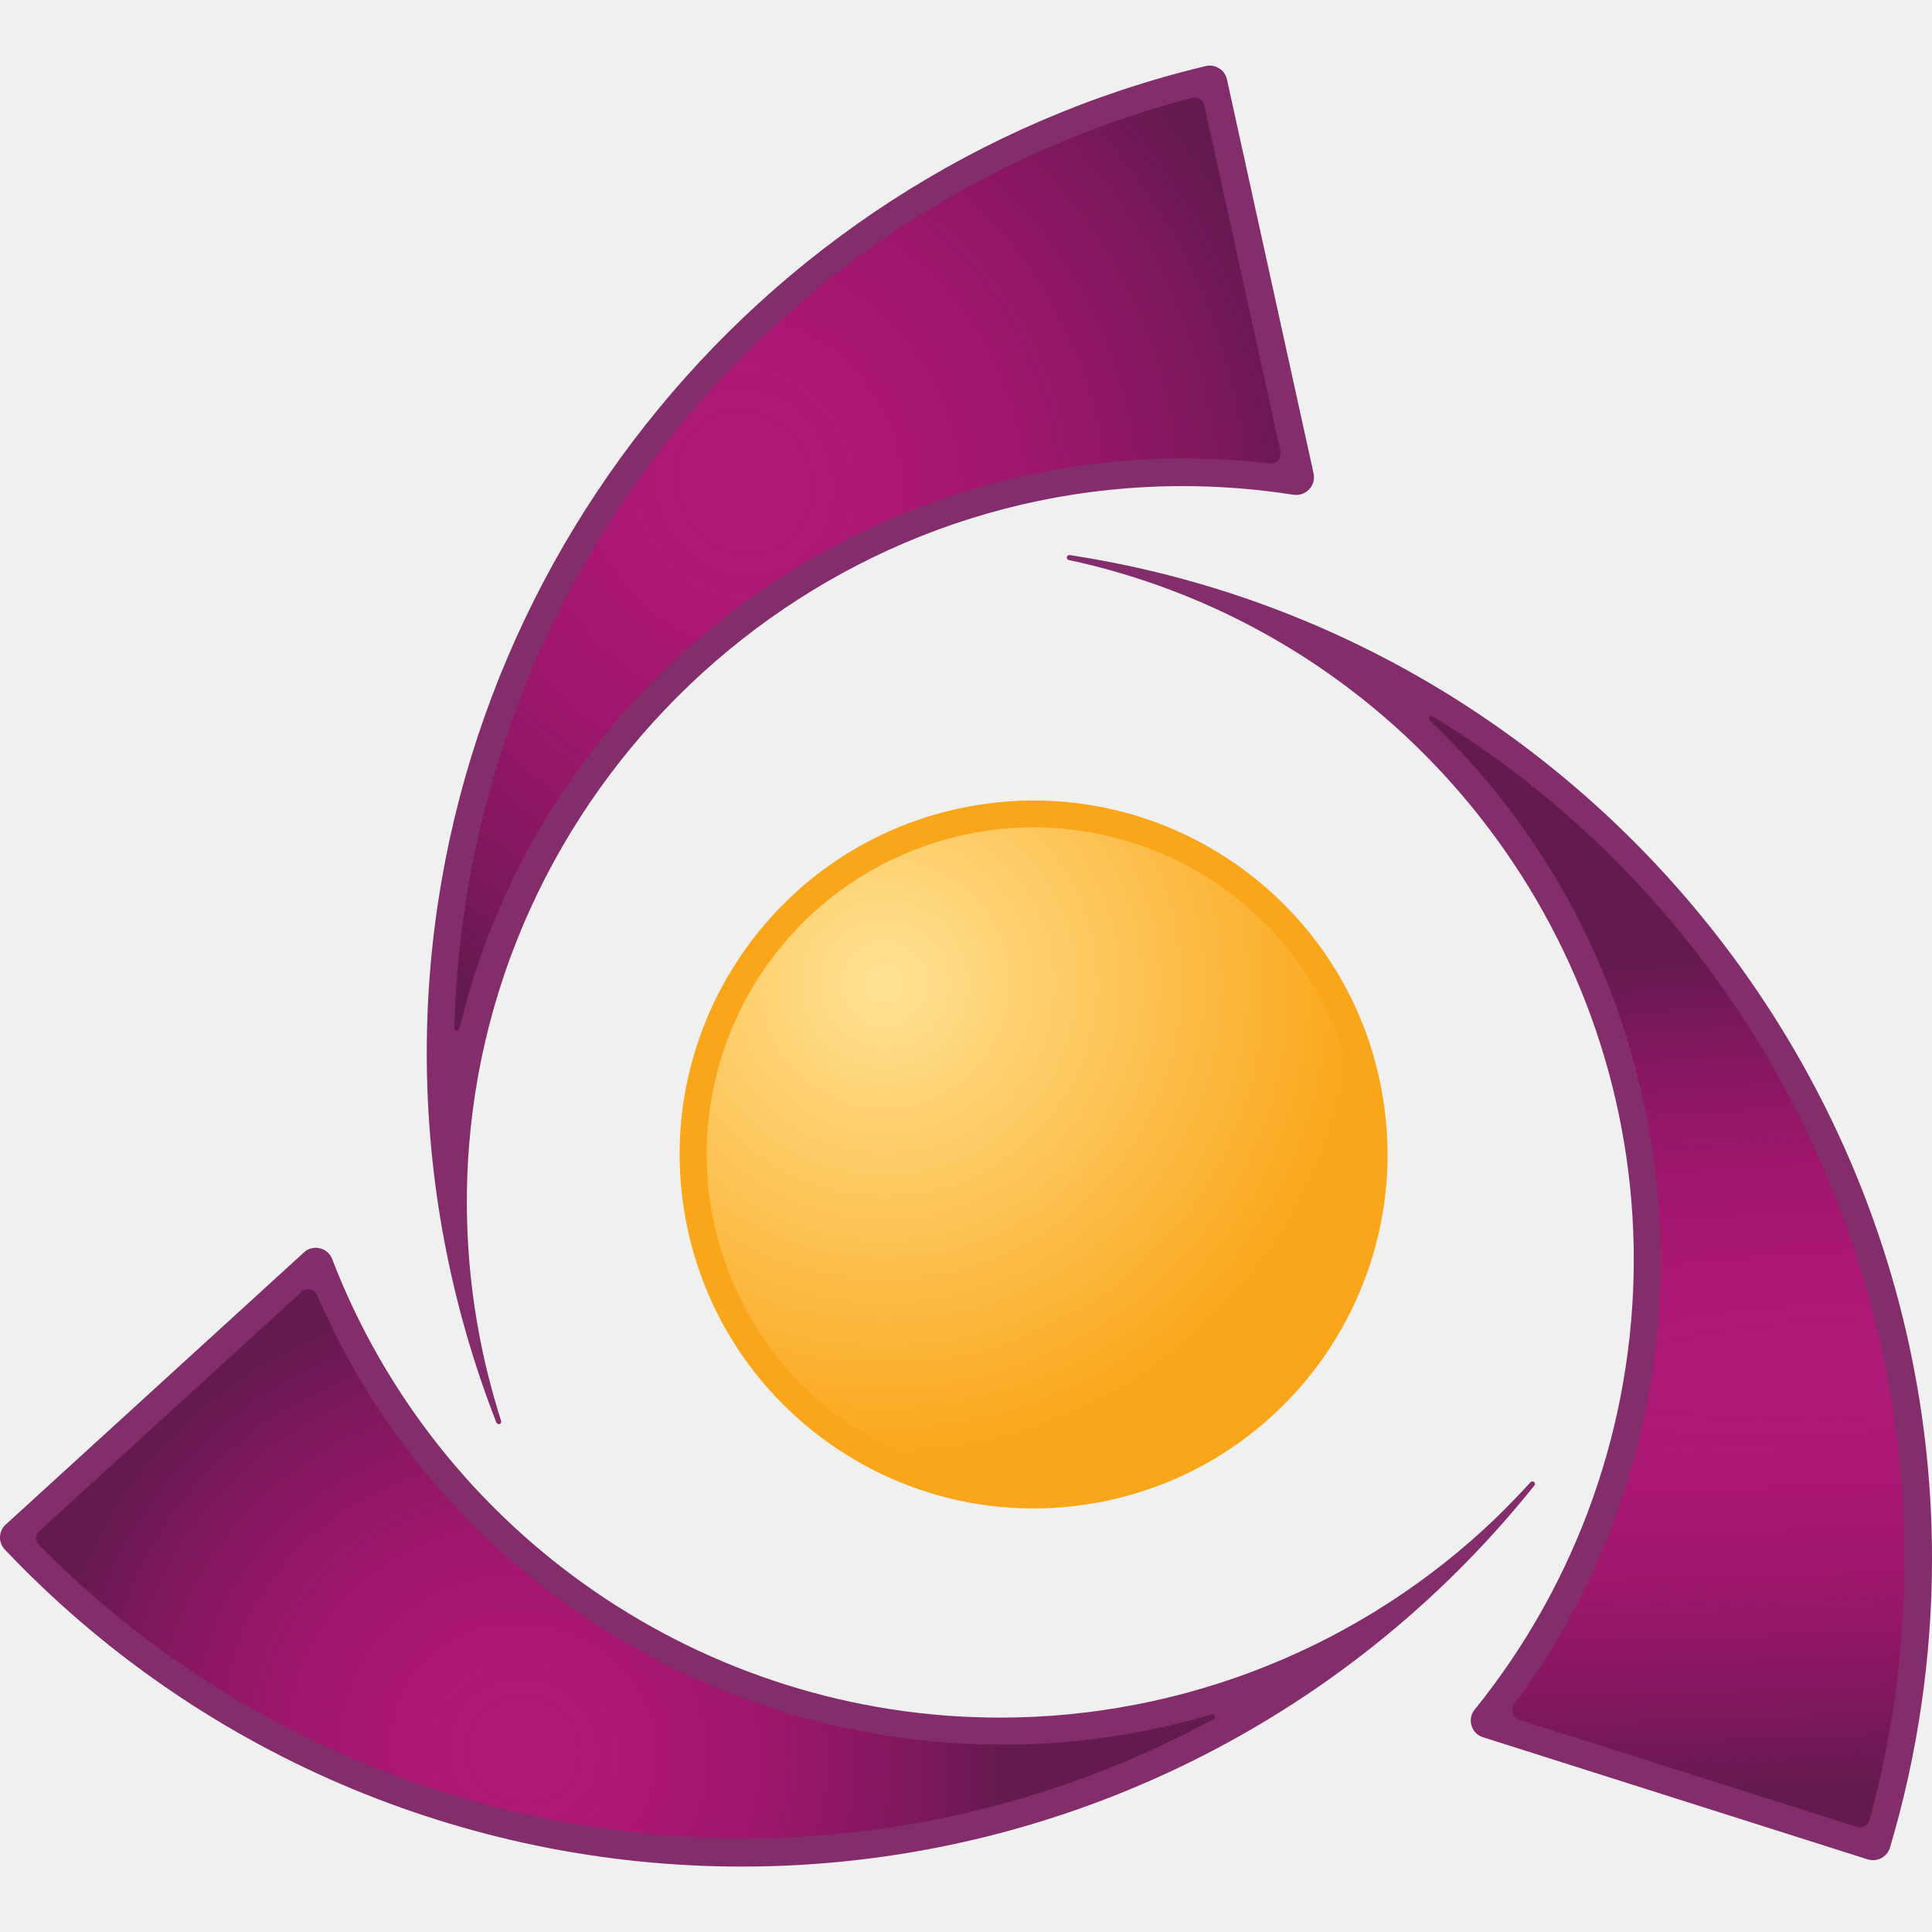
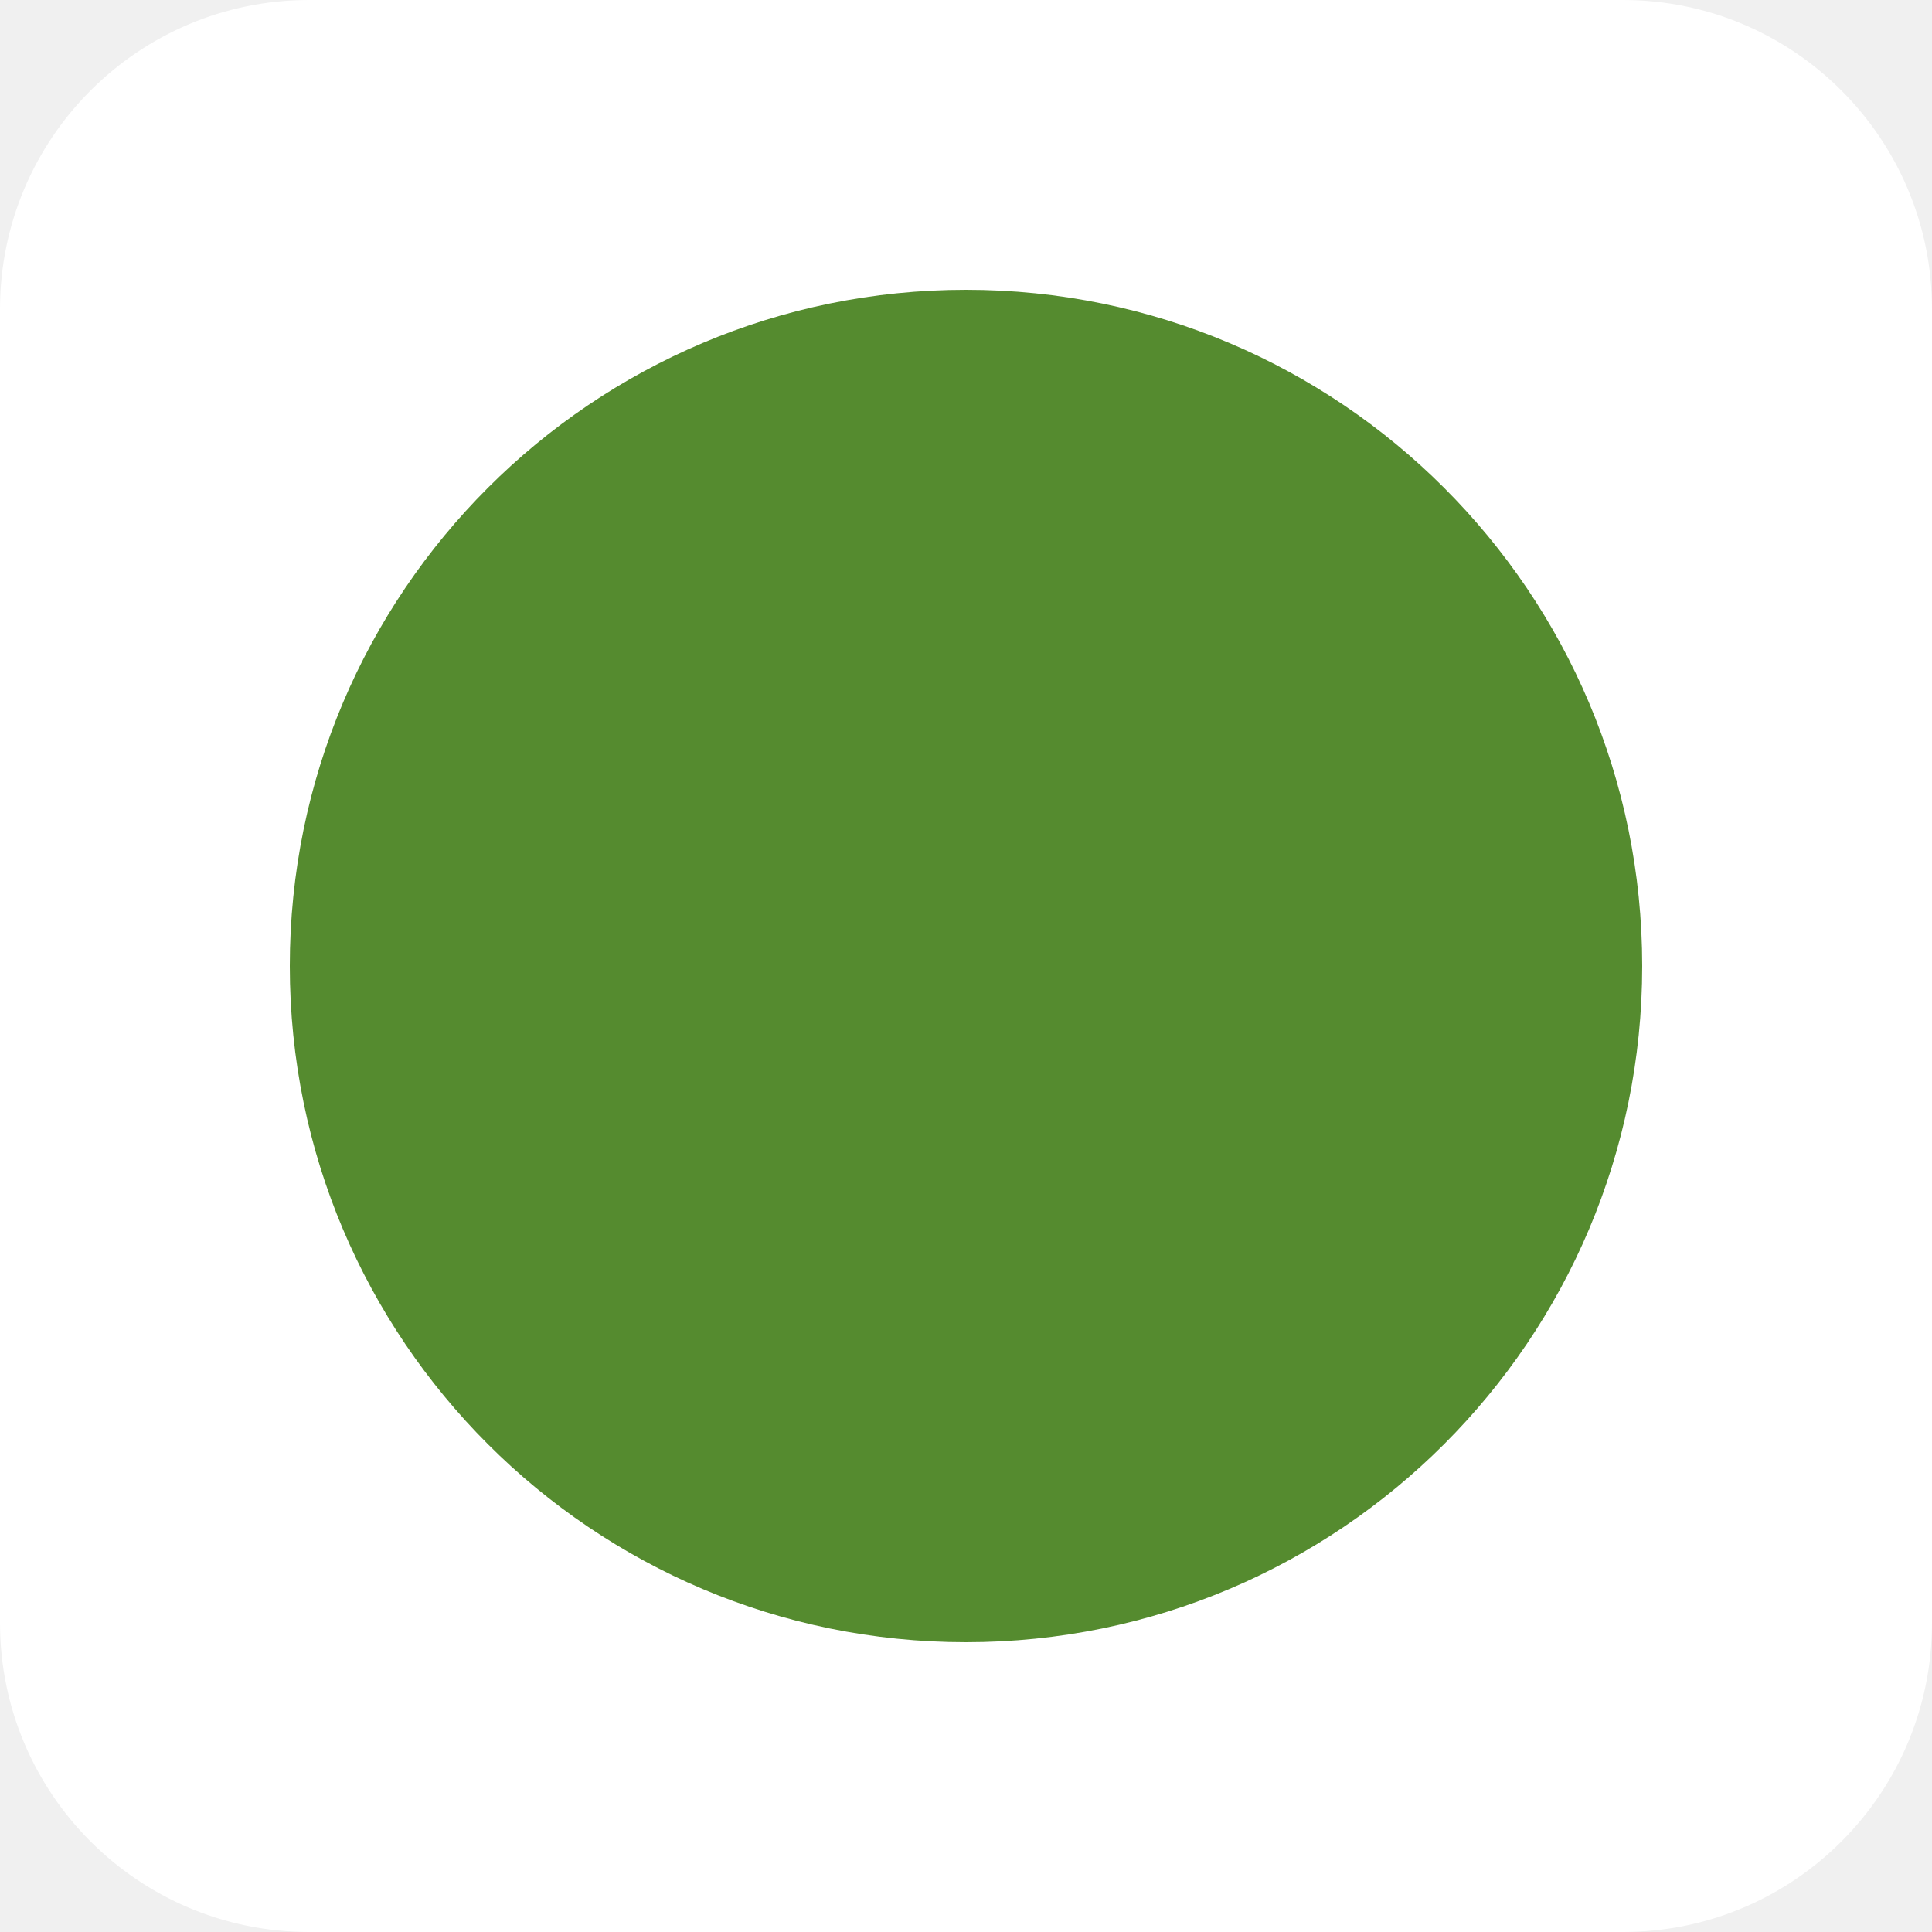
- <svg xmlns="http://www.w3.org/2000/svg" width="28" height="28" viewBox="0 0 28 28" fill="none">
-   <path fill-rule="evenodd" clip-rule="evenodd" d="M21.685 21.995C19.753 23.853 17.174 24.893 14.493 24.893C10.212 24.893 6.352 22.242 4.814 18.247C4.784 18.168 4.717 18.109 4.635 18.091C4.553 18.071 4.466 18.093 4.405 18.151L0.083 22.095C0.032 22.14 0.002 22.205 0 22.274C-0.003 22.342 0.023 22.409 0.071 22.458C2.847 25.39 6.712 27.052 10.75 27.052C15.216 27.052 19.448 25.018 22.237 21.529C22.243 21.523 22.246 21.514 22.246 21.506C22.246 21.486 22.229 21.47 22.209 21.47C22.199 21.47 22.188 21.474 22.181 21.482C22.023 21.655 21.857 21.826 21.685 21.995ZM16.186 8.291C20.611 9.57 23.678 13.65 23.678 18.255C23.678 20.628 22.864 22.93 21.373 24.776C21.319 24.84 21.301 24.929 21.327 25.009C21.35 25.09 21.413 25.154 21.494 25.178L27.07 26.948C27.095 26.955 27.121 26.959 27.146 26.959C27.259 26.959 27.359 26.885 27.391 26.777C27.795 25.418 28 24.007 28 22.589C28 15.351 22.659 9.135 15.504 8.045C15.485 8.042 15.468 8.053 15.463 8.071C15.462 8.074 15.461 8.077 15.461 8.081C15.461 8.098 15.473 8.113 15.49 8.117C15.724 8.166 15.956 8.224 16.186 8.291ZM7.068 19.905C6.867 19.091 6.766 18.256 6.766 17.418C6.766 11.727 11.448 7.045 17.138 7.045C17.677 7.045 18.216 7.087 18.749 7.171C18.761 7.173 18.774 7.173 18.786 7.173C18.927 7.173 19.043 7.058 19.043 6.917C19.043 6.899 19.041 6.882 19.038 6.864L17.782 1.151C17.768 1.084 17.727 1.026 17.668 0.99C17.61 0.953 17.54 0.941 17.473 0.958C10.877 2.535 6.185 8.48 6.185 15.262C6.185 17.094 6.527 18.91 7.194 20.617C7.201 20.634 7.22 20.643 7.238 20.639C7.253 20.635 7.264 20.621 7.264 20.604C7.264 20.6 7.264 20.596 7.262 20.592C7.191 20.367 7.125 20.136 7.068 19.905Z" fill="#832D6A" />
-   <path d="M18.557 6.54L17.454 1.527C17.447 1.488 17.423 1.454 17.389 1.434C17.356 1.413 17.315 1.407 17.277 1.418C11.126 3.023 6.747 8.544 6.585 14.899C6.585 14.917 6.599 14.934 6.618 14.936C6.636 14.939 6.653 14.927 6.657 14.909C7.926 9.625 13.001 6.084 18.398 6.717C18.404 6.717 18.409 6.718 18.415 6.718C18.495 6.718 18.561 6.652 18.561 6.572C18.561 6.561 18.559 6.551 18.557 6.54Z" fill="url(#paint0_radial_8389_66653)" />
-   <path d="M22.016 24.924L26.909 26.476C26.923 26.481 26.938 26.483 26.952 26.483C27.018 26.483 27.076 26.439 27.094 26.376C28.775 20.248 26.184 13.699 20.764 10.381C20.759 10.379 20.753 10.377 20.747 10.377C20.726 10.377 20.709 10.394 20.709 10.414C20.709 10.423 20.713 10.432 20.72 10.439C24.66 14.181 25.189 20.345 21.943 24.703C21.915 24.741 21.907 24.79 21.922 24.835C21.938 24.878 21.973 24.911 22.016 24.924Z" fill="url(#paint1_radial_8389_66653)" />
-   <path d="M4.366 18.727L0.576 22.185C0.545 22.211 0.528 22.249 0.527 22.289C0.527 22.328 0.542 22.367 0.569 22.395C5.036 26.918 12.005 27.949 17.59 24.913C17.607 24.904 17.614 24.883 17.606 24.866C17.599 24.849 17.581 24.84 17.563 24.845C12.352 26.388 6.748 23.764 4.597 18.773C4.58 18.73 4.541 18.698 4.495 18.689C4.448 18.678 4.4 18.693 4.366 18.727Z" fill="url(#paint2_radial_8389_66653)" />
-   <path fill-rule="evenodd" clip-rule="evenodd" d="M14.154 11.669C16.948 11.213 19.587 13.112 20.042 15.906C20.498 18.7 18.599 21.339 15.805 21.794C13.011 22.25 10.373 20.351 9.917 17.557C9.462 14.763 11.36 12.124 14.154 11.669Z" fill="#FAA61A" />
-   <path fill-rule="evenodd" clip-rule="evenodd" d="M19.422 15.087C18.516 12.634 15.789 11.379 13.337 12.285C10.885 13.191 9.629 15.918 10.536 18.37C11.442 20.823 14.168 22.078 16.62 21.172C19.073 20.265 20.328 17.539 19.422 15.087Z" fill="url(#paint3_radial_8389_66653)" />
-   <defs>
-     <radialGradient id="paint0_radial_8389_66653" cx="0" cy="0" r="1" gradientUnits="userSpaceOnUse" gradientTransform="translate(10.7916 7.00023) rotate(-27.4744) scale(8.21859 8.86144)">
-       <stop stop-color="#EC008C" stop-opacity="0.408" />
-       <stop offset="1" stop-color="#621A4F" />
-     </radialGradient>
-     <radialGradient id="paint1_radial_8389_66653" cx="0" cy="0" r="1" gradientUnits="userSpaceOnUse" gradientTransform="translate(26.8334 19.8333) rotate(-92.7263) scale(6.13194 32.1991)">
-       <stop stop-color="#EC008C" stop-opacity="0.408" />
-       <stop offset="1" stop-color="#621A4F" />
-     </radialGradient>
-     <radialGradient id="paint2_radial_8389_66653" cx="0" cy="0" r="1" gradientUnits="userSpaceOnUse" gradientTransform="translate(7.58321 25.3749) rotate(19.179) scale(7.10255 6.68384)">
-       <stop stop-color="#EC008C" stop-opacity="0.408" />
-       <stop offset="1" stop-color="#621A4F" />
-     </radialGradient>
-     <radialGradient id="paint3_radial_8389_66653" cx="0" cy="0" r="1" gradientUnits="userSpaceOnUse" gradientTransform="translate(12.8162 14.246) rotate(180) scale(6.94346)">
-       <stop stop-color="#FFE293" />
-       <stop offset="1" stop-color="#FAA61A" />
-     </radialGradient>
-   </defs>
+ <svg xmlns="http://www.w3.org/2000/svg" viewBox="0 0 100 100" width="100" height="100">
+   <rect width="100" height="100" rx="16" fill="#ffffff" />
+   <circle cx="50" cy="50" r="35" fill="#558b2f" />
+   <text x="50" y="50" font-family="sans-serif" font-size="28" font-weight="bold" fill="white" text-anchor="middle" dominant-baseline="central"> </text>
</svg>
